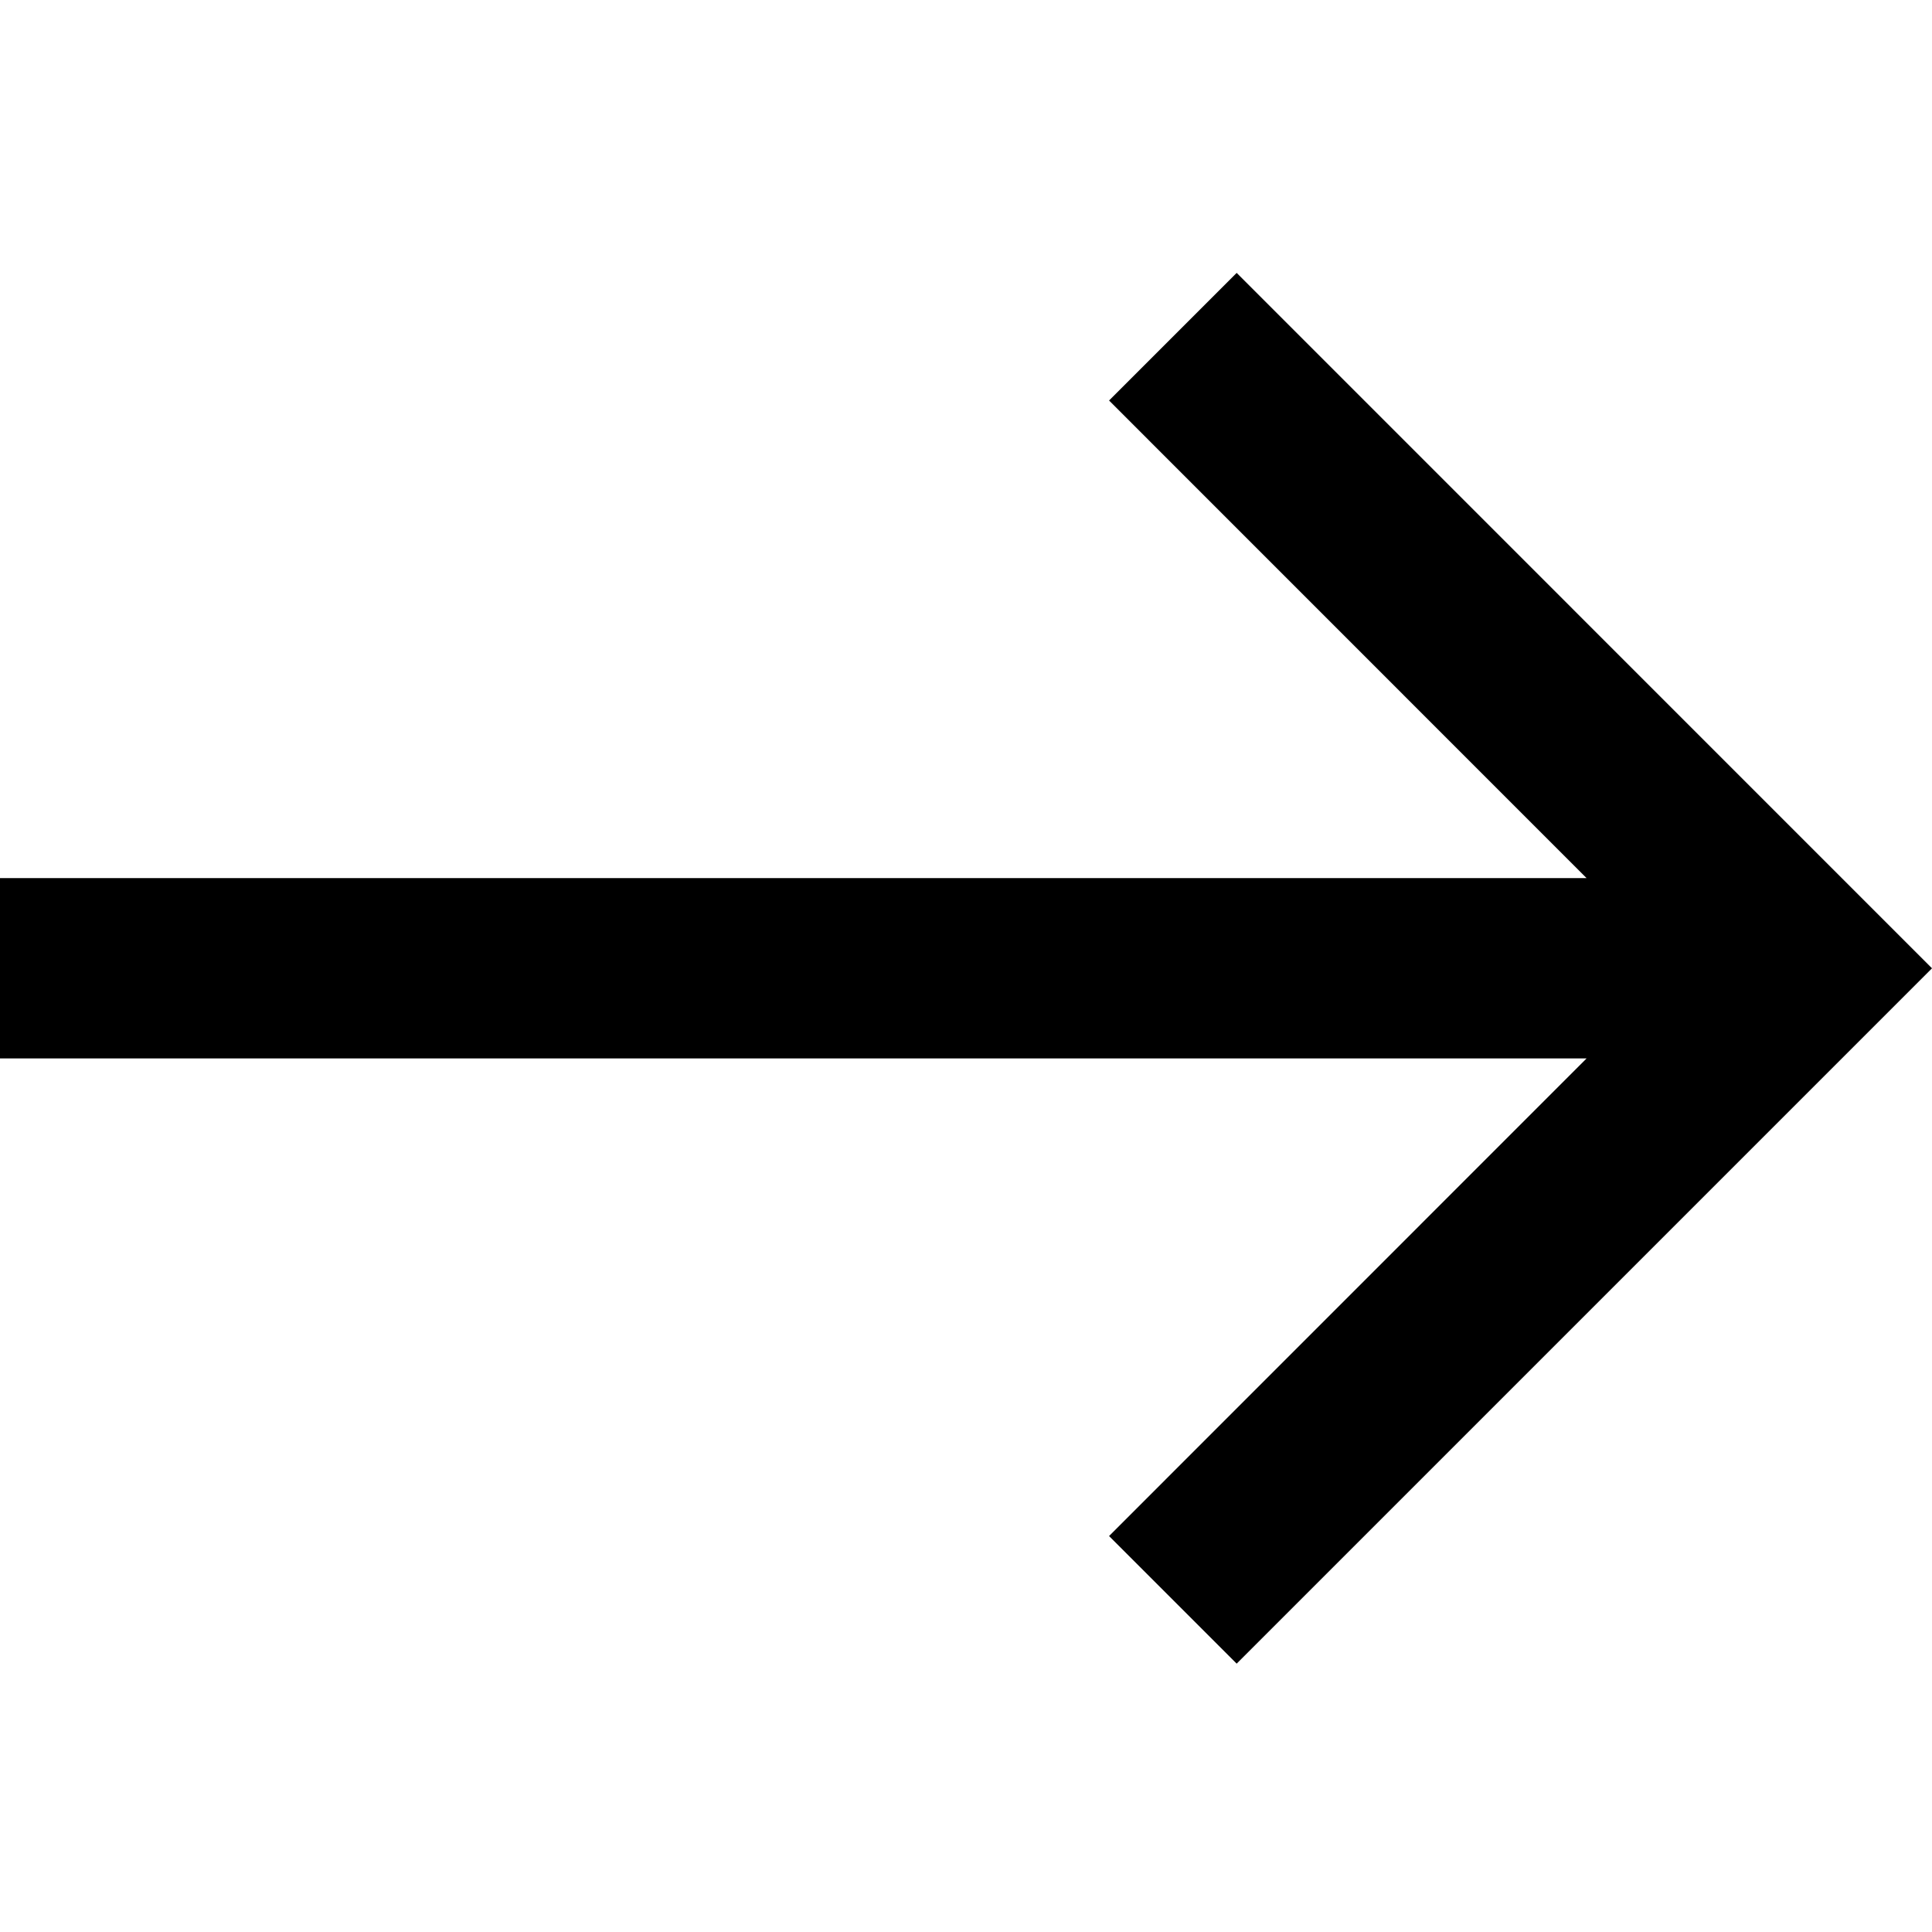
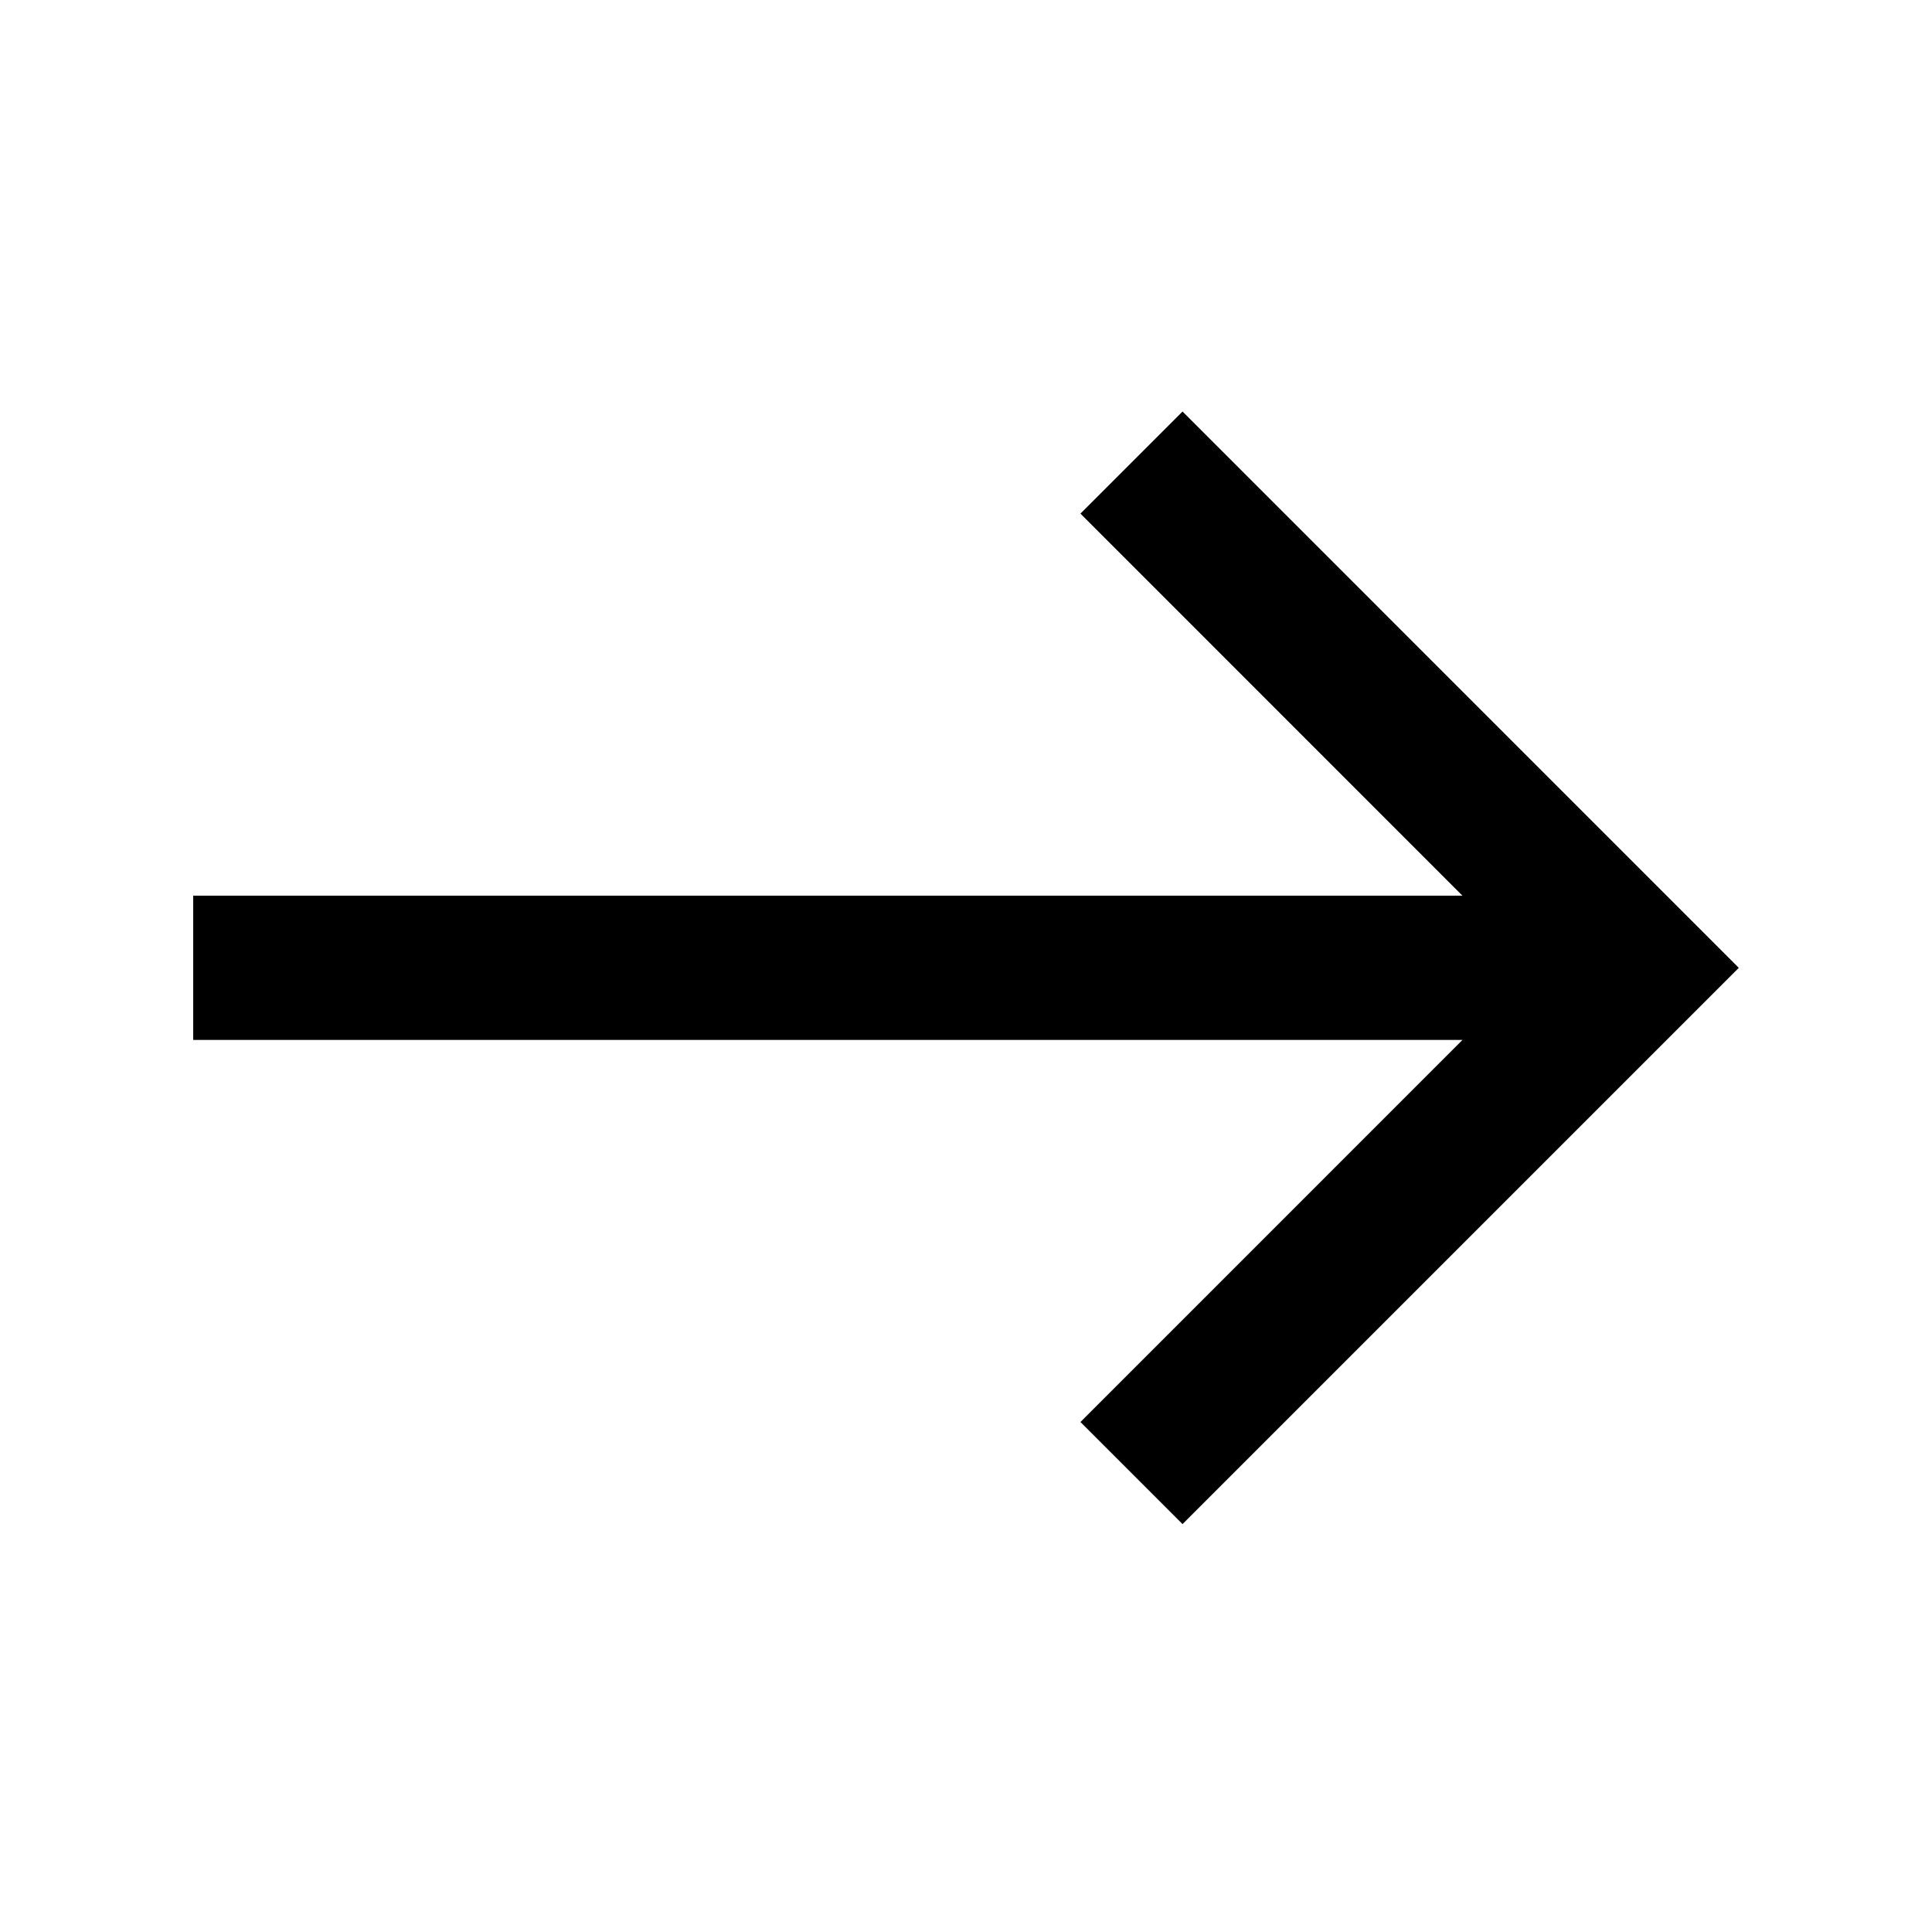
<svg xmlns="http://www.w3.org/2000/svg" width="20" height="20" viewBox="0 0 20 20" fill="none">
-   <path fill-rule="evenodd" clip-rule="evenodd" d="M12.802 2.825L20 10.024L12.802 17.222L11.481 15.901L16.424 10.957H0V9.09H16.424L11.481 4.146L12.802 2.825Z" fill="currentColor" />
+   <path class="icon" transform="translate(2 2) scale(0.8)" fill-rule="evenodd" clip-rule="evenodd" d="M12.802 2.825L20 10.024L12.802 17.222L11.481 15.901L16.424 10.957H0V9.09H16.424L11.481 4.146L12.802 2.825Z" fill="currentColor" />
</svg>
